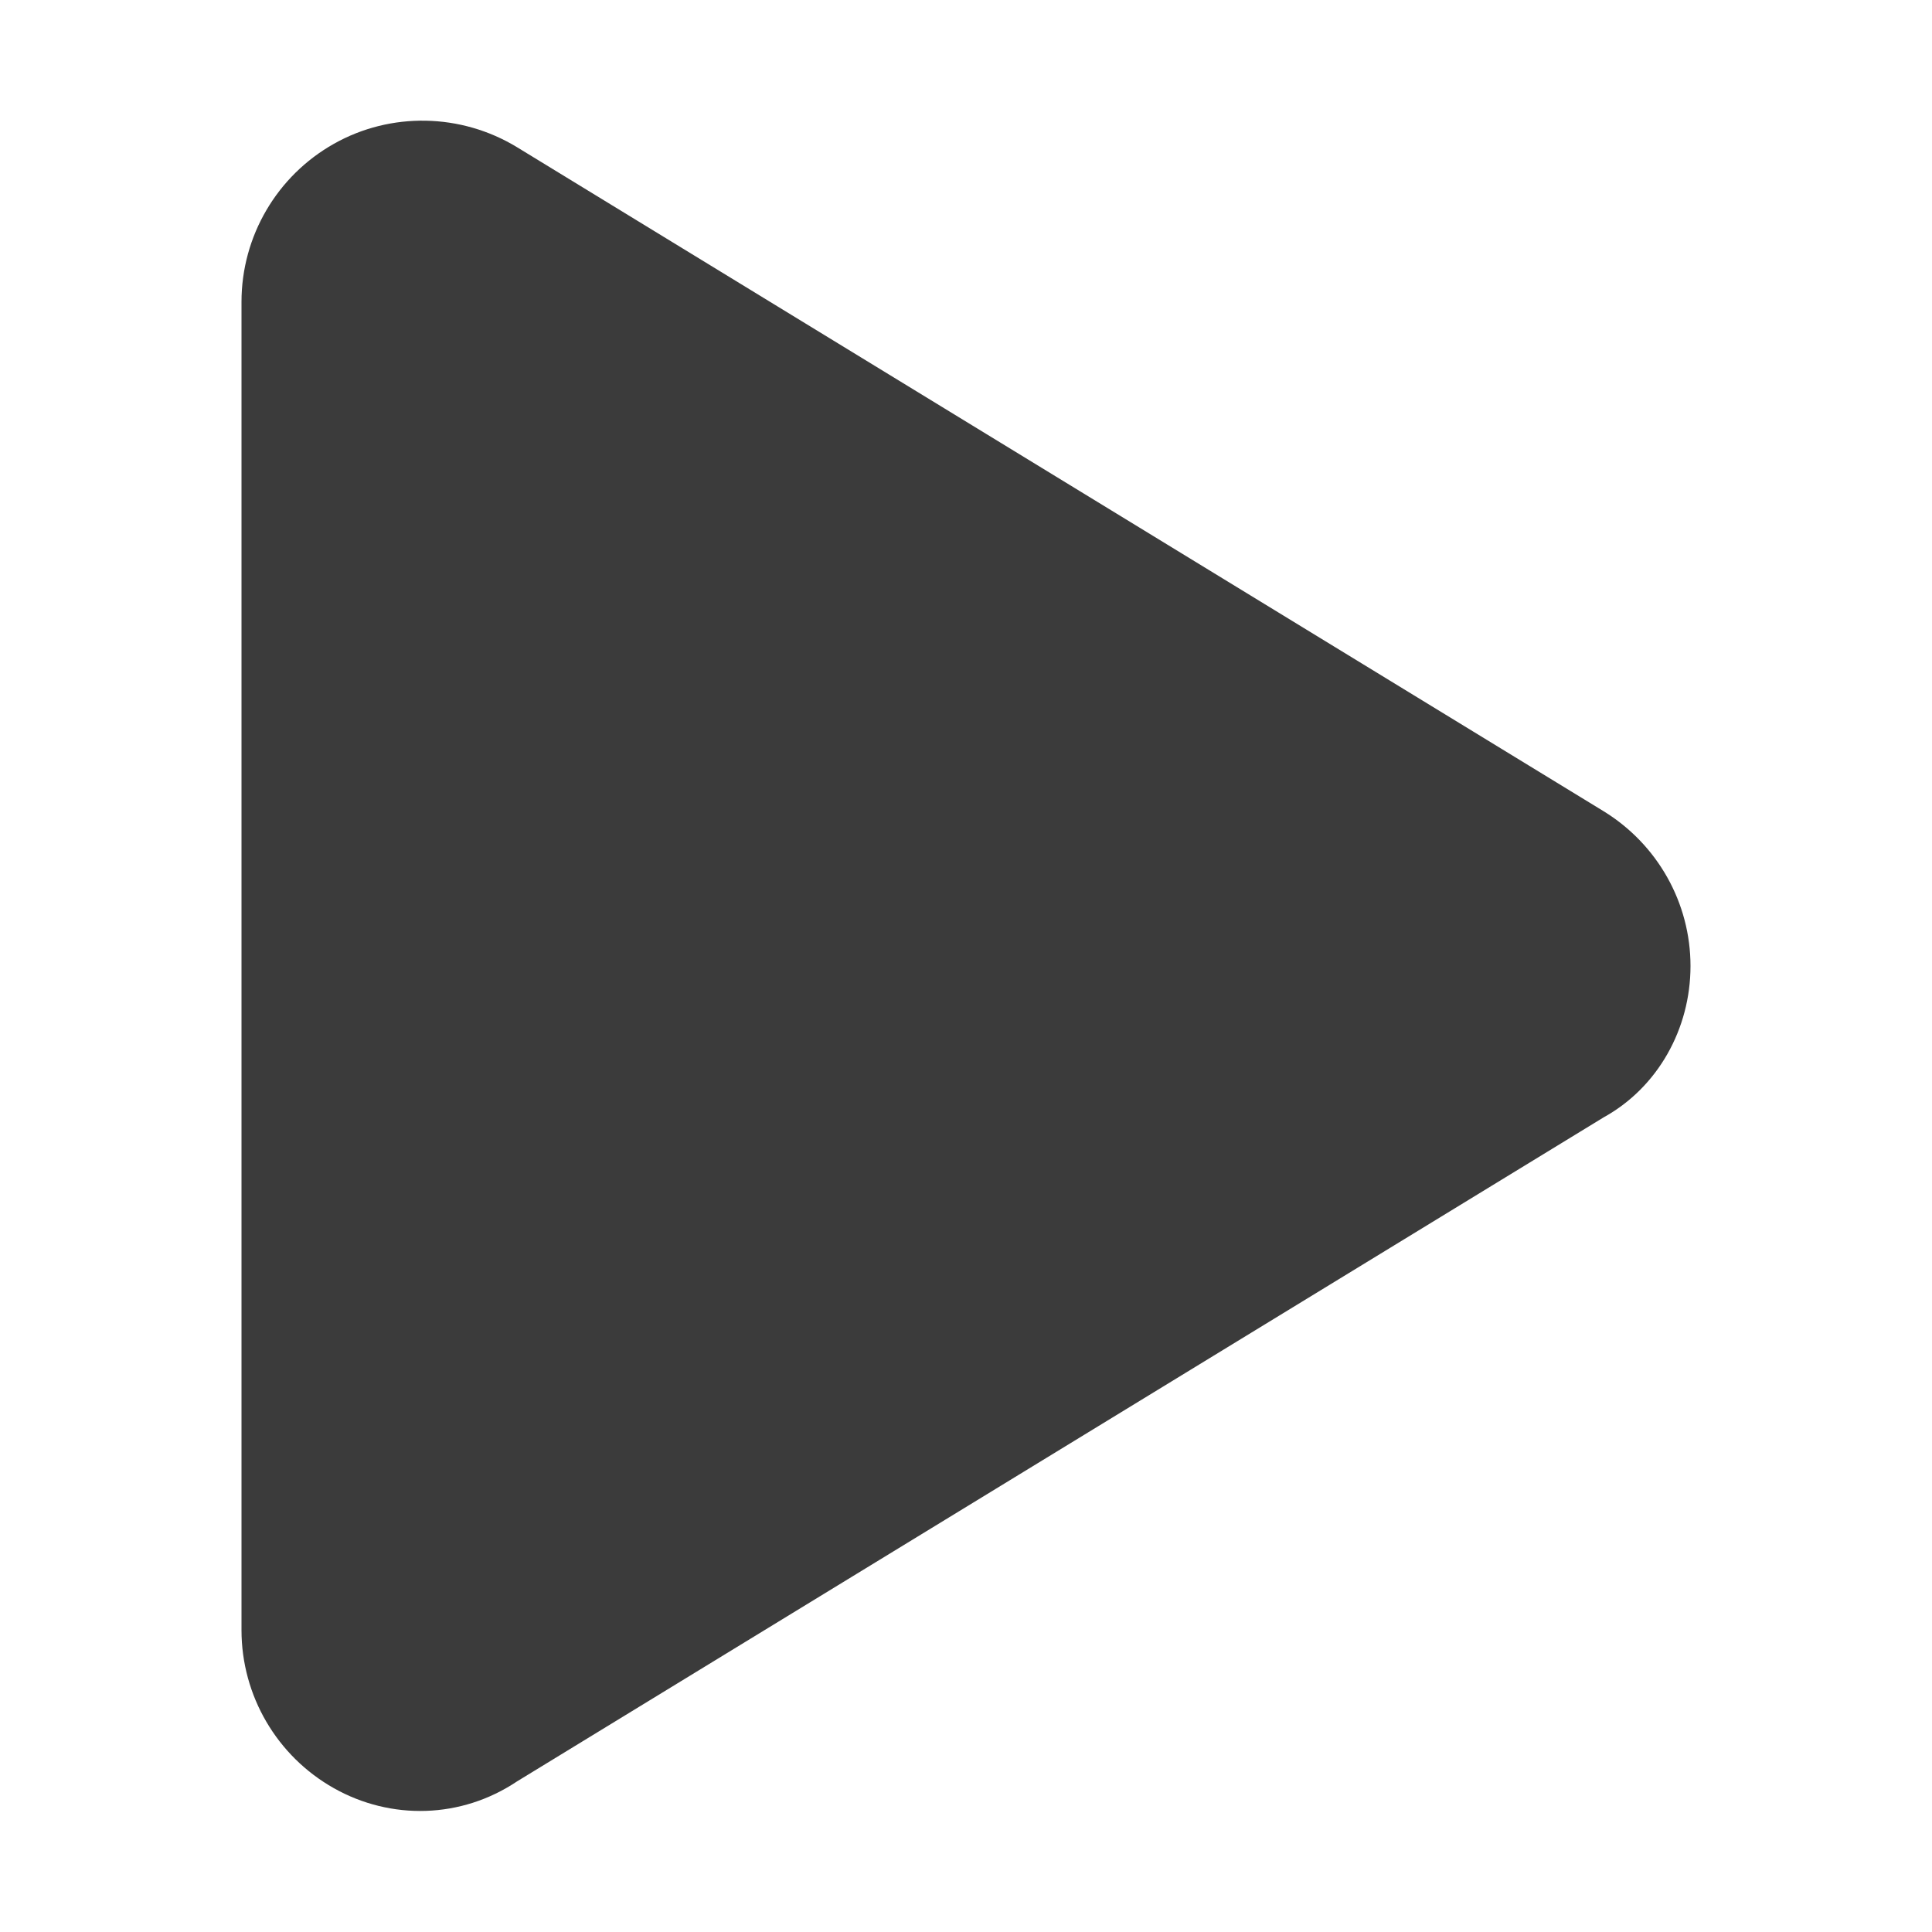
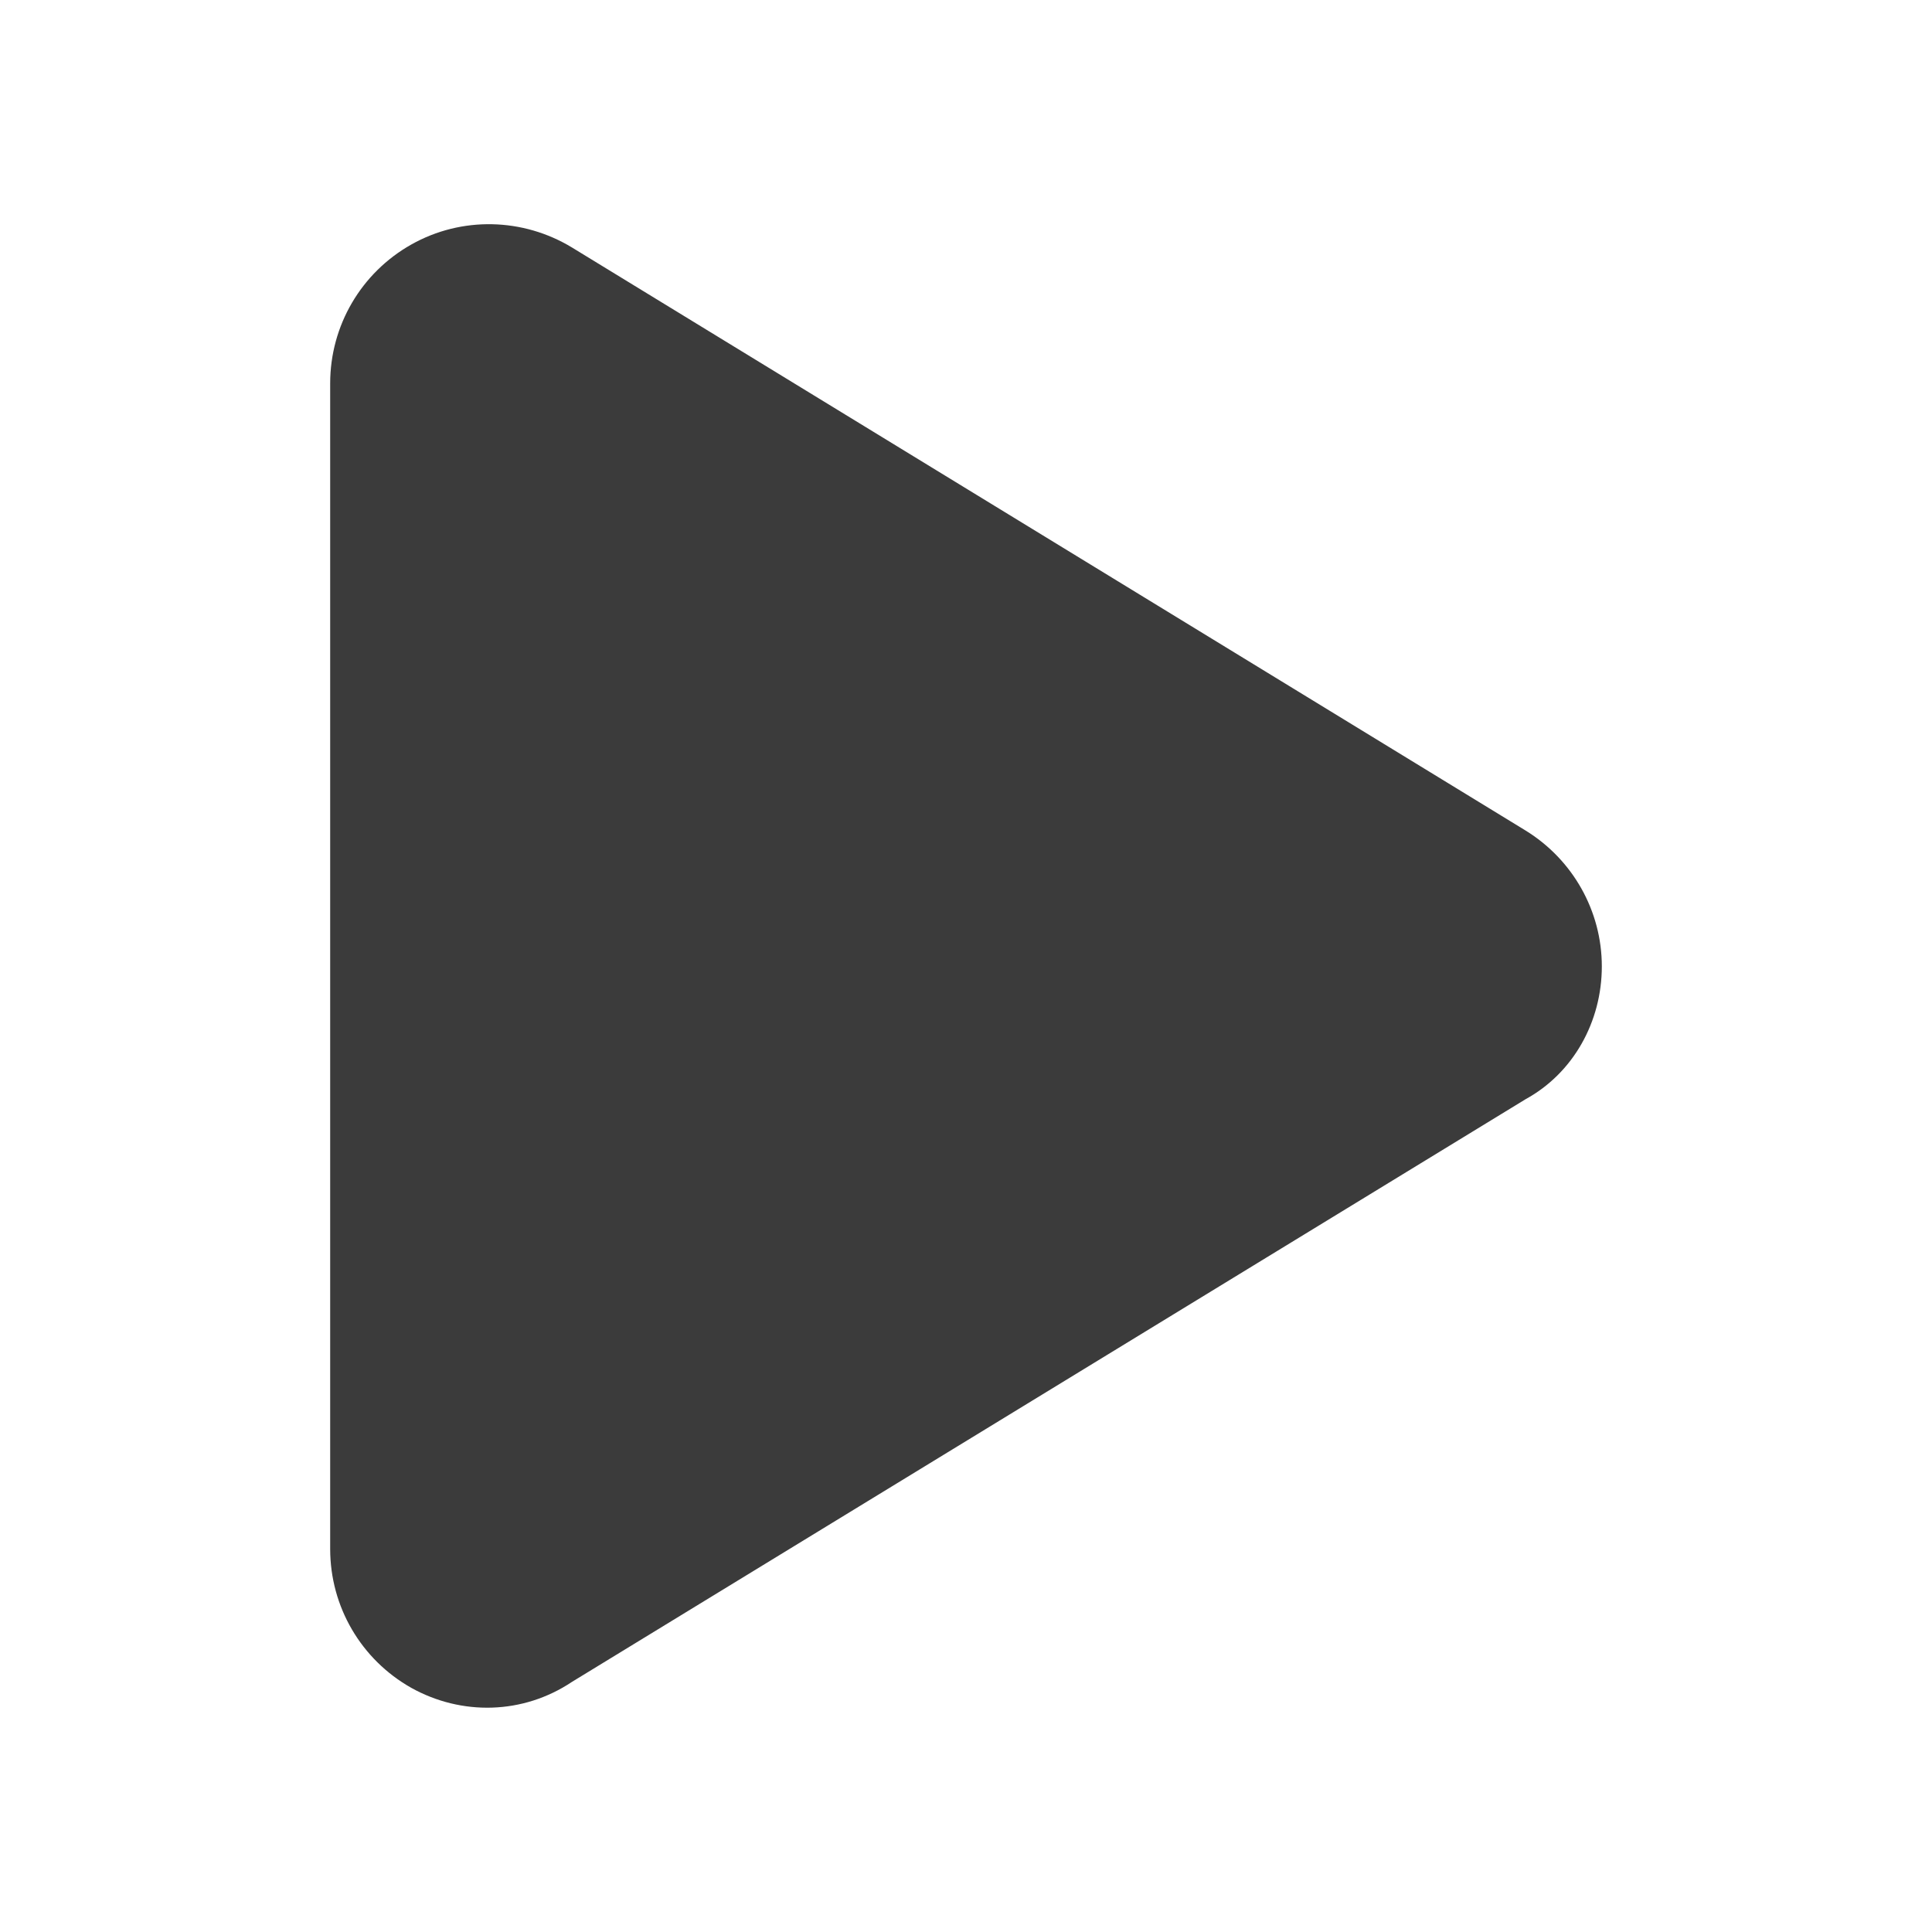
<svg xmlns="http://www.w3.org/2000/svg" version="1.1" id="Layer_1" x="0px" y="0px" viewBox="0 0 512 512" style="enable-background:new 0 0 512 512;" xml:space="preserve">
  <style type="text/css">
	.st0{fill:#3B3B3B;}
</style>
-   <path class="st0" d="M425,215c14.3,8.8,23,24.3,23,41c0,16.7-8.7,32.2-23,40.1l-288,176c-14.8,9.9-33.4,10.3-48.5,1.8  C73.4,465.4,64,449.4,64,432V80c0-17.4,9.4-33.4,24.5-41.9c15.1-8.5,33.7-8.1,48.5,0.9L425,215z" />
+   <path class="st0" d="M404.3,220.1c12.5,7.7,20.2,21.3,20.2,36c0,14.7-7.6,28.3-20.2,35.2L151.6,445.7c-13,8.7-29.3,9-42.6,1.6  c-13.3-7.5-21.5-21.5-21.5-36.8V101.6c0-15.3,8.2-29.3,21.5-36.8s29.6-7.1,42.6,0.8L404.3,220.1z" />
</svg>
